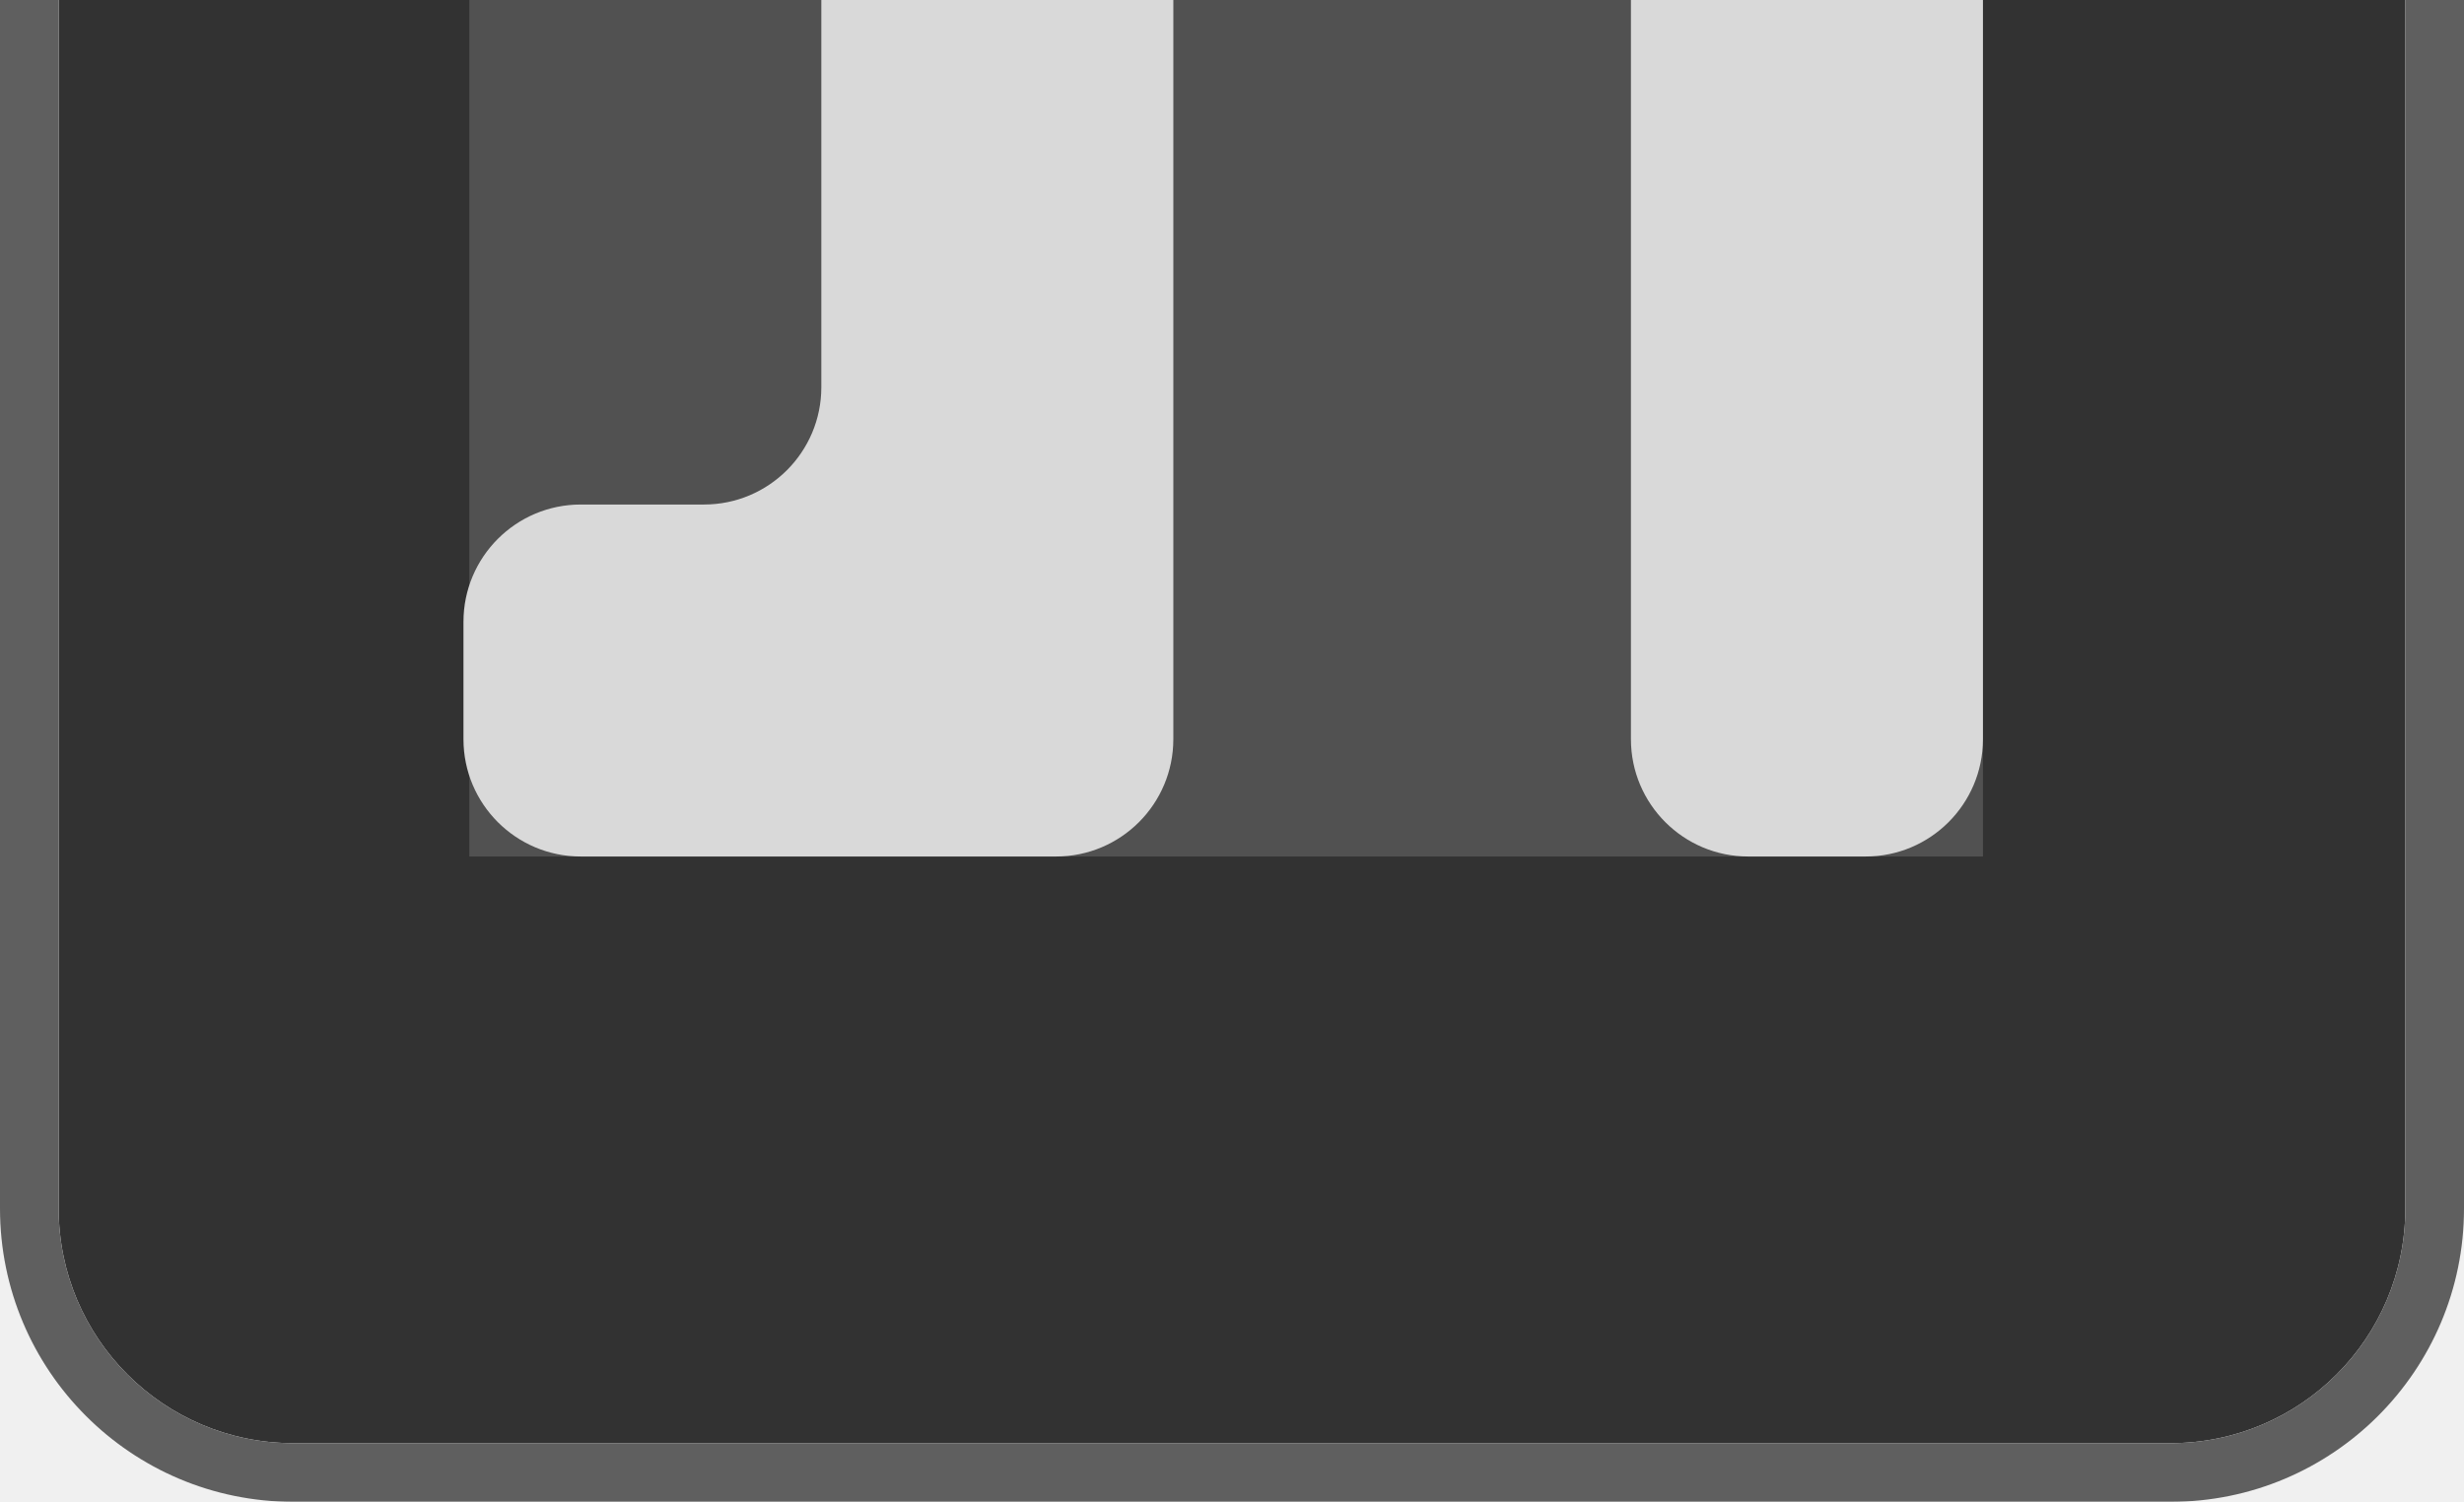
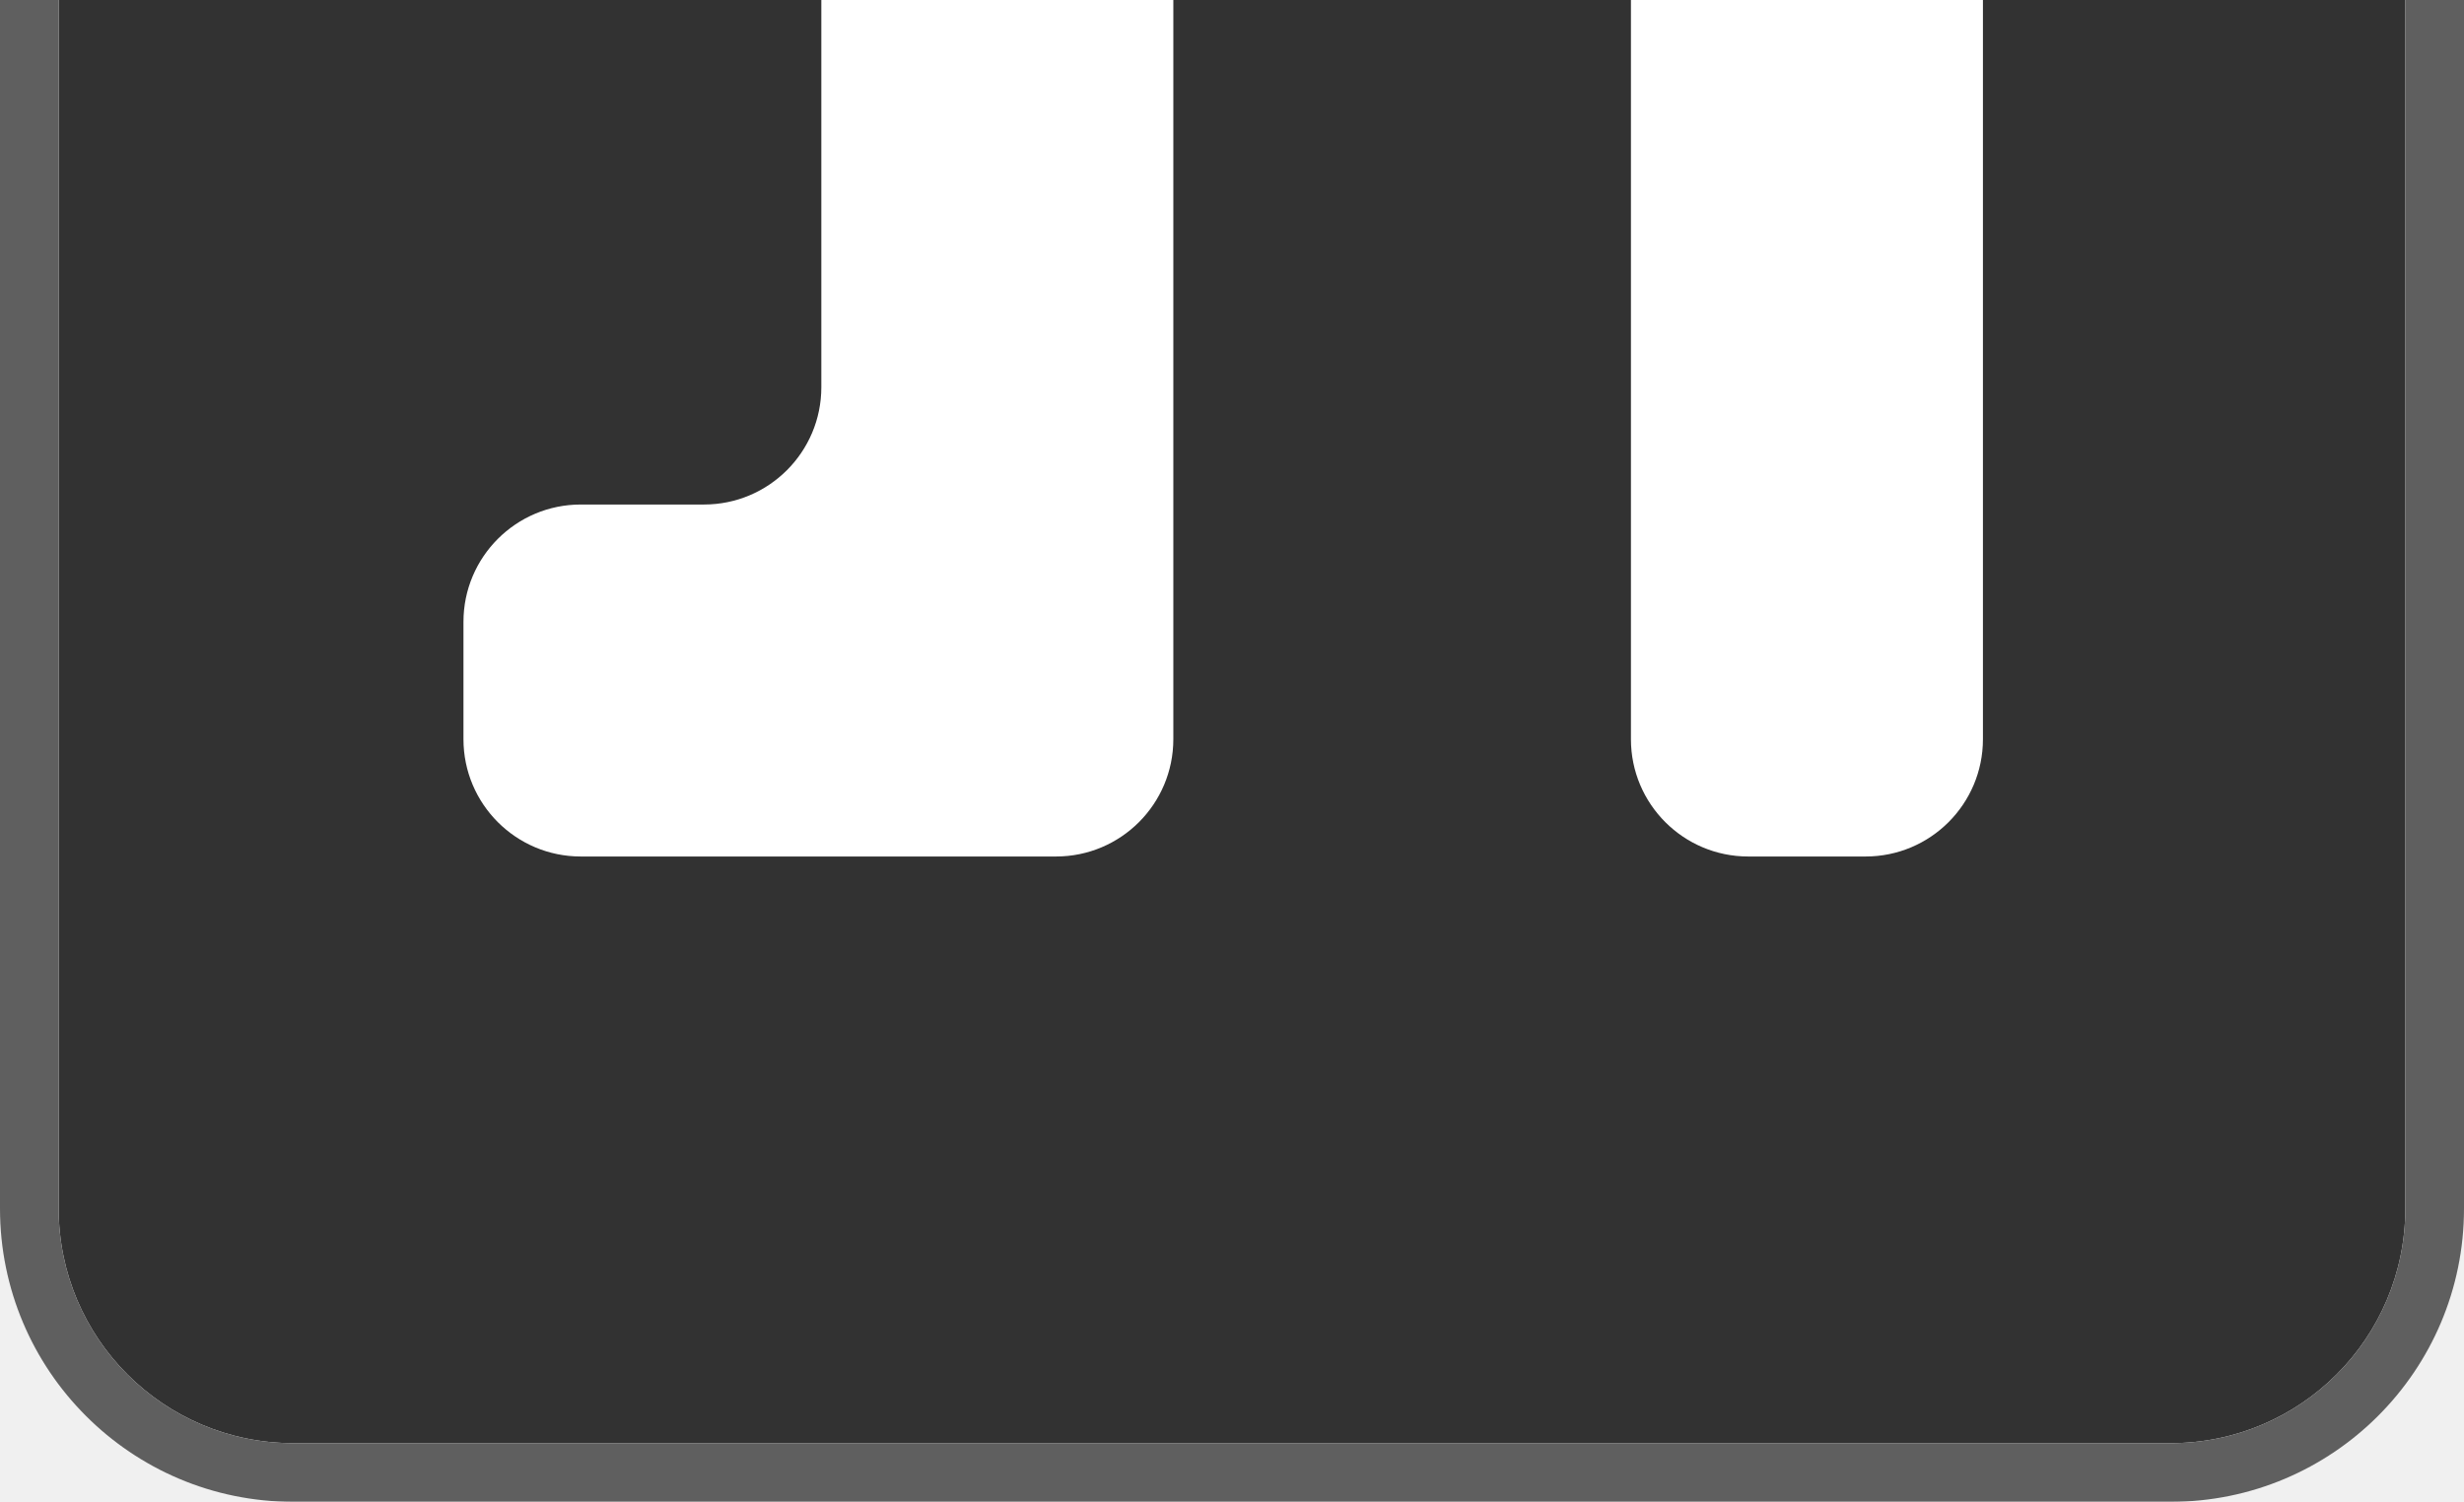
<svg xmlns="http://www.w3.org/2000/svg" width="210" height="128" viewBox="0 0 210 128" fill="none">
  <mask id="path-1-outside-1_368_444" maskUnits="userSpaceOnUse" x="0" y="0" width="210" height="128" fill="black">
    <rect fill="white" width="210" height="128" />
    <path d="M5 103C5 114.046 13.954 123 25 123H185C196.046 123 205 114.046 205 103V0H5V103Z" />
  </mask>
  <path d="M5 103C5 114.046 13.954 123 25 123H185C196.046 123 205 114.046 205 103V0H5V103Z" fill="#323232" />
  <path d="M0 103C0 116.807 11.193 128 25 128H185C198.807 128 210 116.807 210 103H200C200 111.284 193.284 118 185 118H25C16.716 118 10 111.284 10 103H0ZM205 0H5H205ZM0 0V103C0 116.807 11.193 128 25 128V118C16.716 118 10 111.284 10 103V0H0ZM185 128C198.807 128 210 116.807 210 103V0H200V103C200 111.284 193.284 118 185 118V128Z" fill="#5F5F5F" mask="url(#path-1-outside-1_368_444)" />
-   <rect width="129" height="73" transform="matrix(1 0 0 -1 40 73)" fill="#515151" />
-   <path d="M139 0H169V63C169 68.523 164.523 73 159 73H149C143.477 73 139 68.523 139 63V0Z" fill="#D9D9D9" />
-   <path d="M70 0H100V63C100 68.523 95.523 73 90 73H49.5C43.977 73 39.5 68.523 39.5 63V53C39.5 47.477 43.977 43 49.5 43H60C65.523 43 70 38.523 70 33V0Z" fill="#D9D9D9" />
+   <path d="M139 0H169V63C169 68.523 164.523 73 159 73H149C143.477 73 139 68.523 139 63V0Z" fill="white" />
+   <path d="M70 0H100V63C100 68.523 95.523 73 90 73H49.5C43.977 73 39.5 68.523 39.5 63V53C39.5 47.477 43.977 43 49.5 43H60C65.523 43 70 38.523 70 33V0Z" fill="white" />
</svg>
